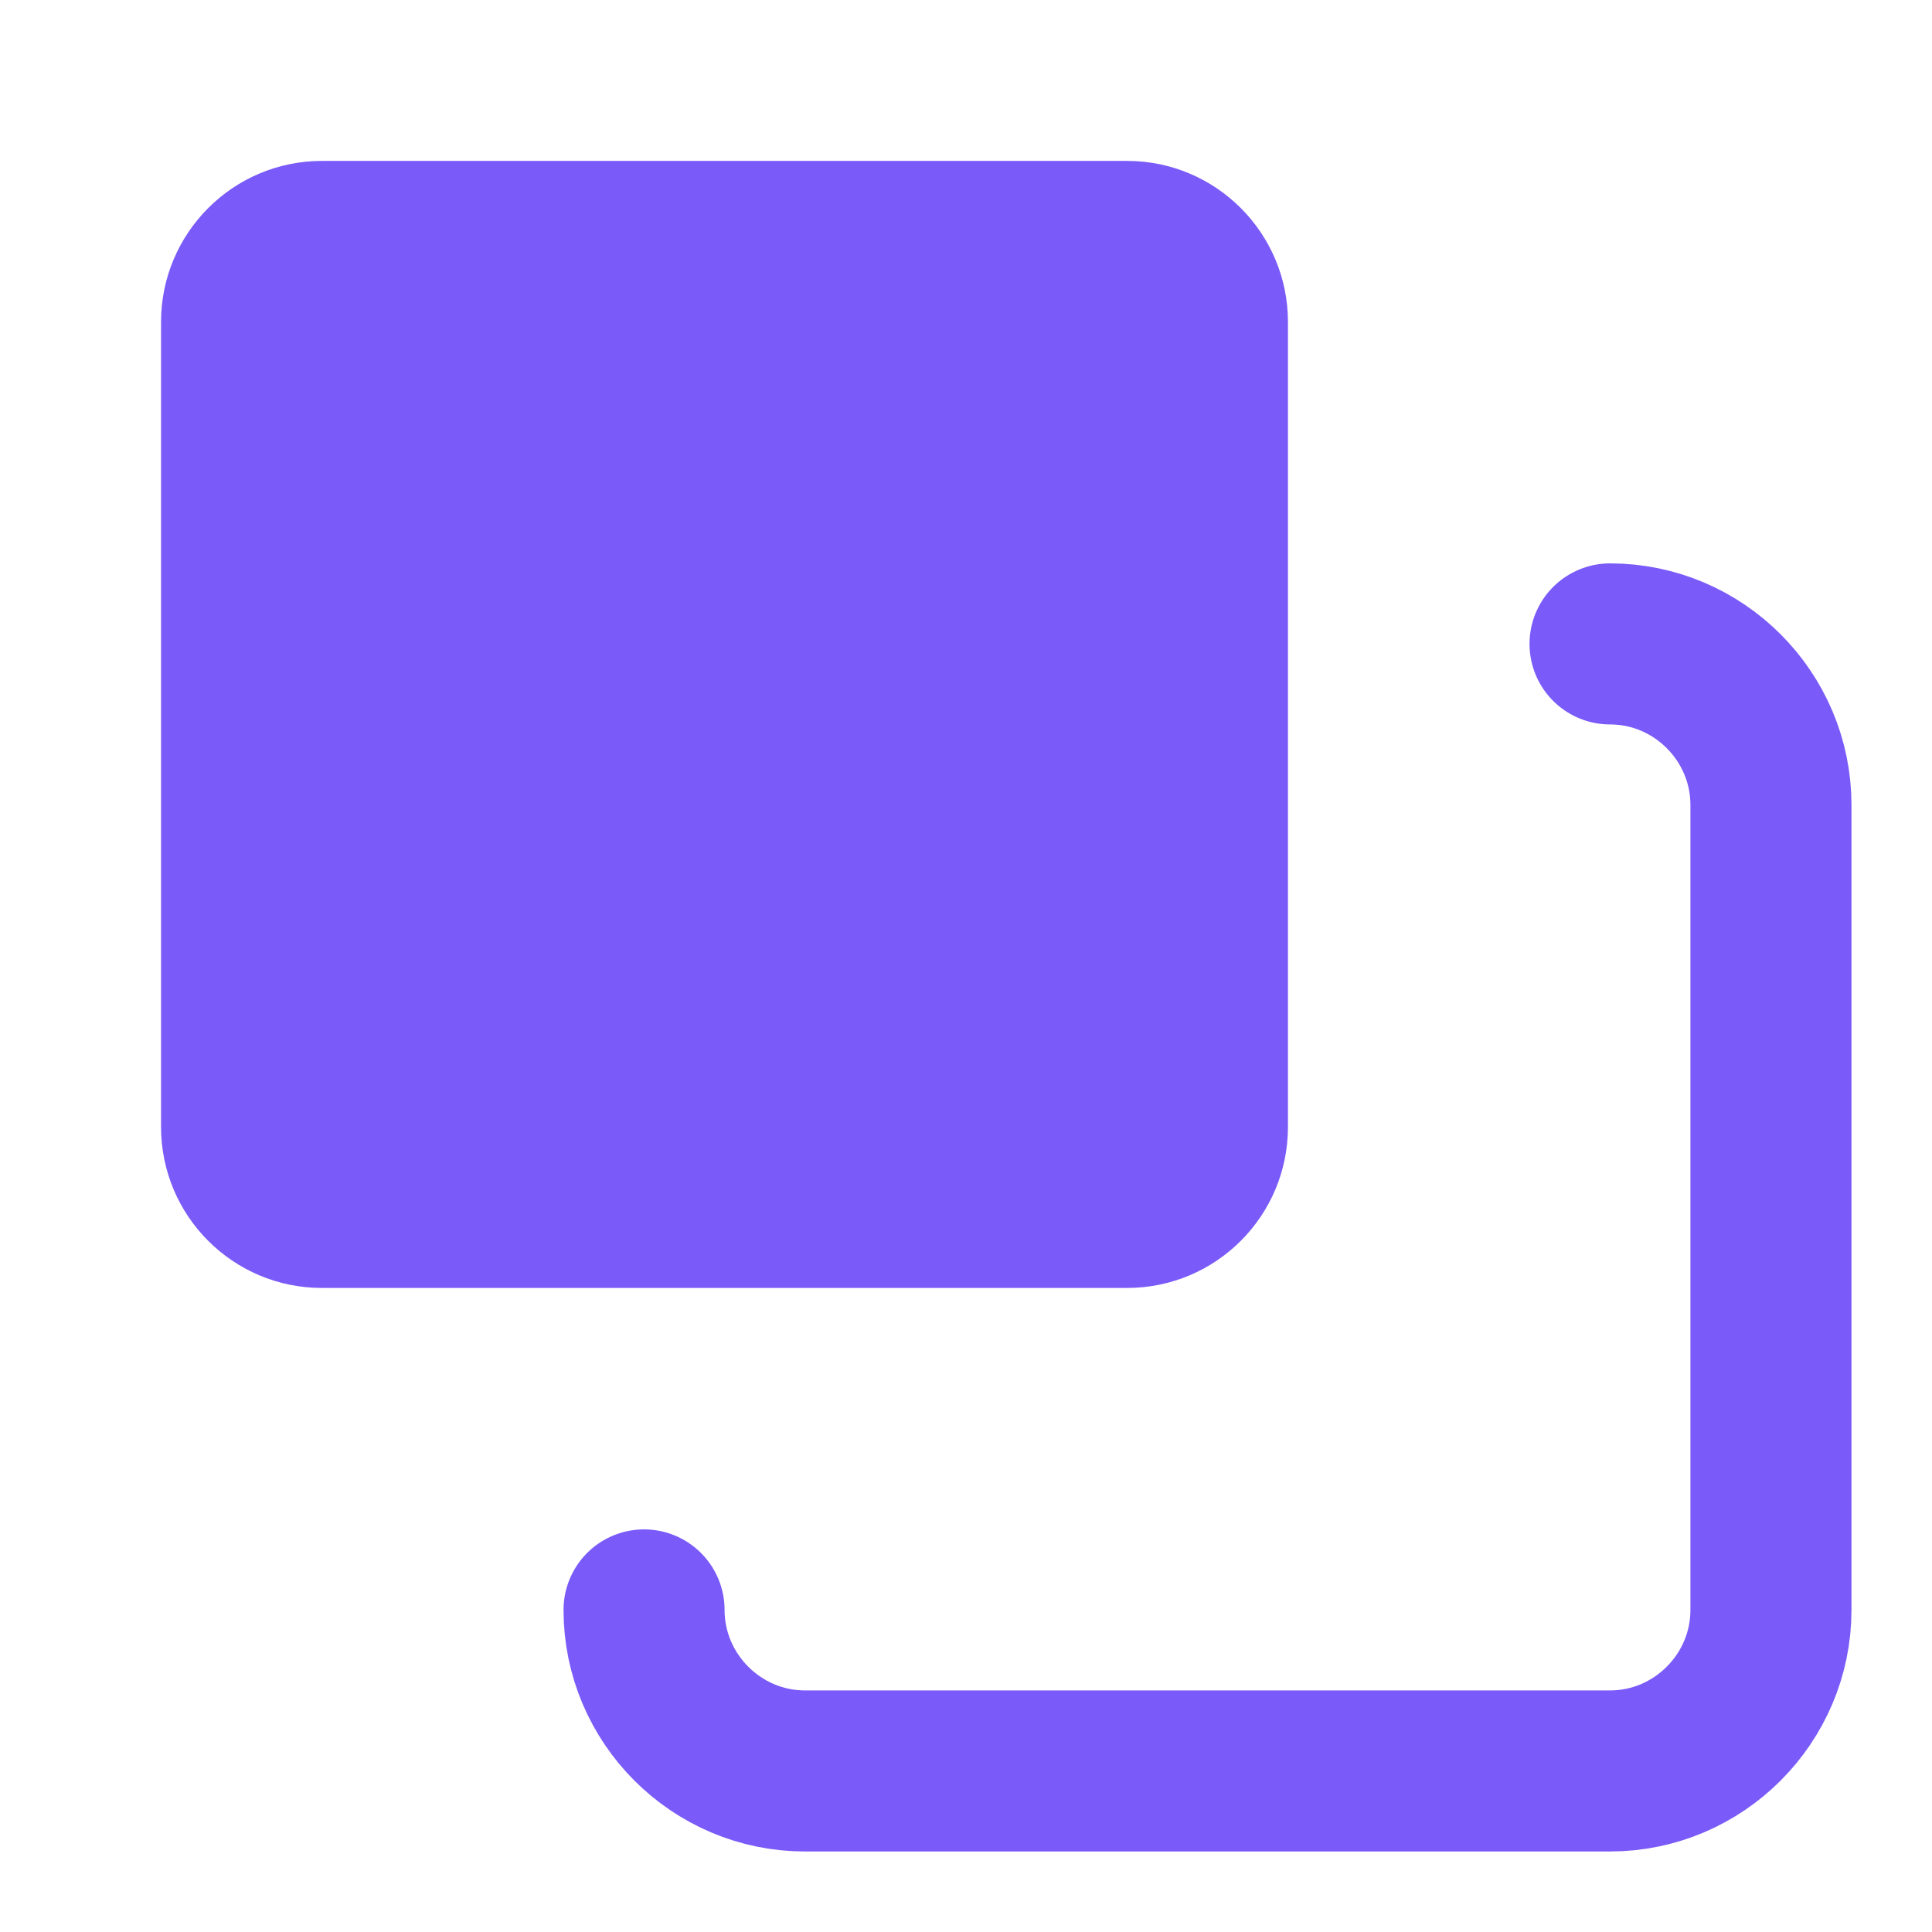
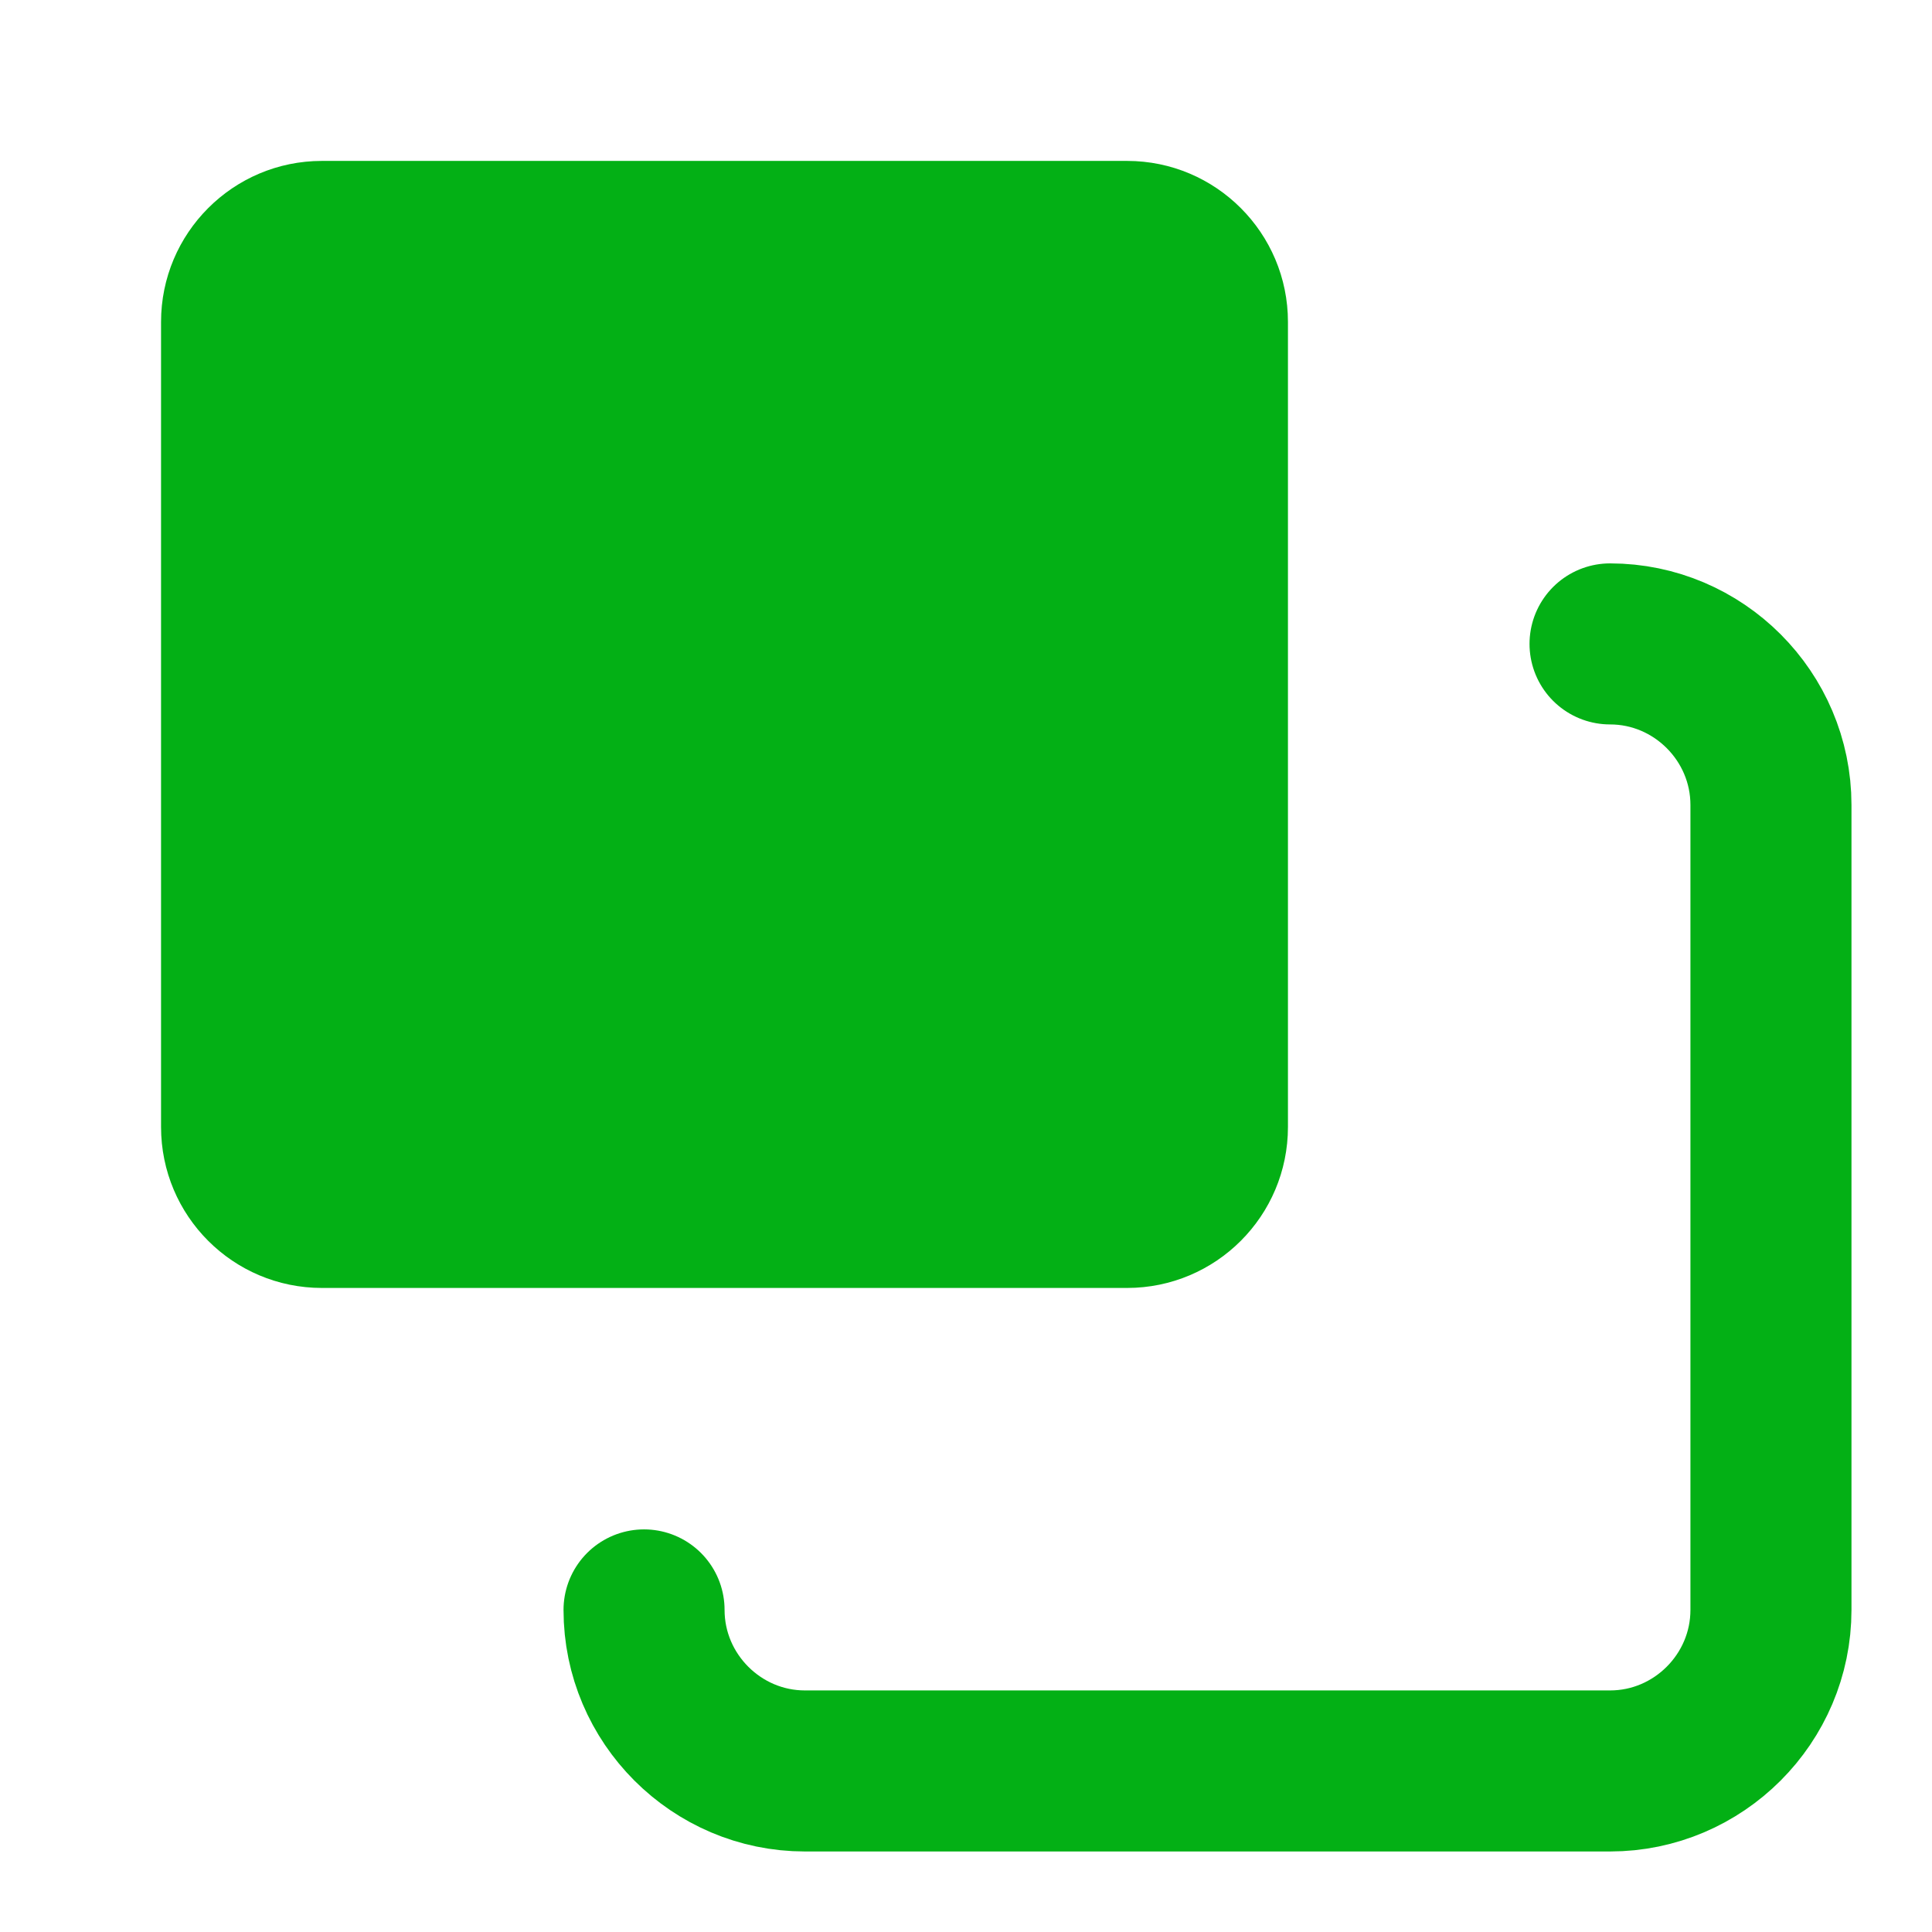
<svg xmlns="http://www.w3.org/2000/svg" width="14" height="14" viewBox="0 0 14 14" fill="none">
-   <path d="M2.333 9.333H8.167C8.811 9.333 9.333 8.811 9.333 8.166V2.333C9.333 1.689 8.811 1.166 8.167 1.166H2.333C1.689 1.166 1.167 1.689 1.167 2.333V8.166C1.167 8.811 1.689 9.333 2.333 9.333Z" fill="#7A5AF8" />
-   <path d="M11.667 4.666C12.308 4.666 12.833 5.191 12.833 5.833V11.666C12.833 12.308 12.308 12.833 11.667 12.833H5.833C5.192 12.833 4.667 12.308 4.667 11.666" stroke="#7A5AF8" stroke-width="1.167" stroke-linecap="round" stroke-linejoin="round" />
+   <path d="M2.333 9.333H8.167C8.811 9.333 9.333 8.811 9.333 8.166V2.333C9.333 1.689 8.811 1.166 8.167 1.166H2.333C1.689 1.166 1.167 1.689 1.167 2.333V8.166C1.167 8.811 1.689 9.333 2.333 9.333Z" fill="#03B015" />
+   <path d="M11.667 4.666C12.308 4.666 12.833 5.191 12.833 5.833V11.666C12.833 12.308 12.308 12.833 11.667 12.833H5.833C5.192 12.833 4.667 12.308 4.667 11.666" stroke="#03B015" stroke-width="1.167" stroke-linecap="round" stroke-linejoin="round" />
</svg>
